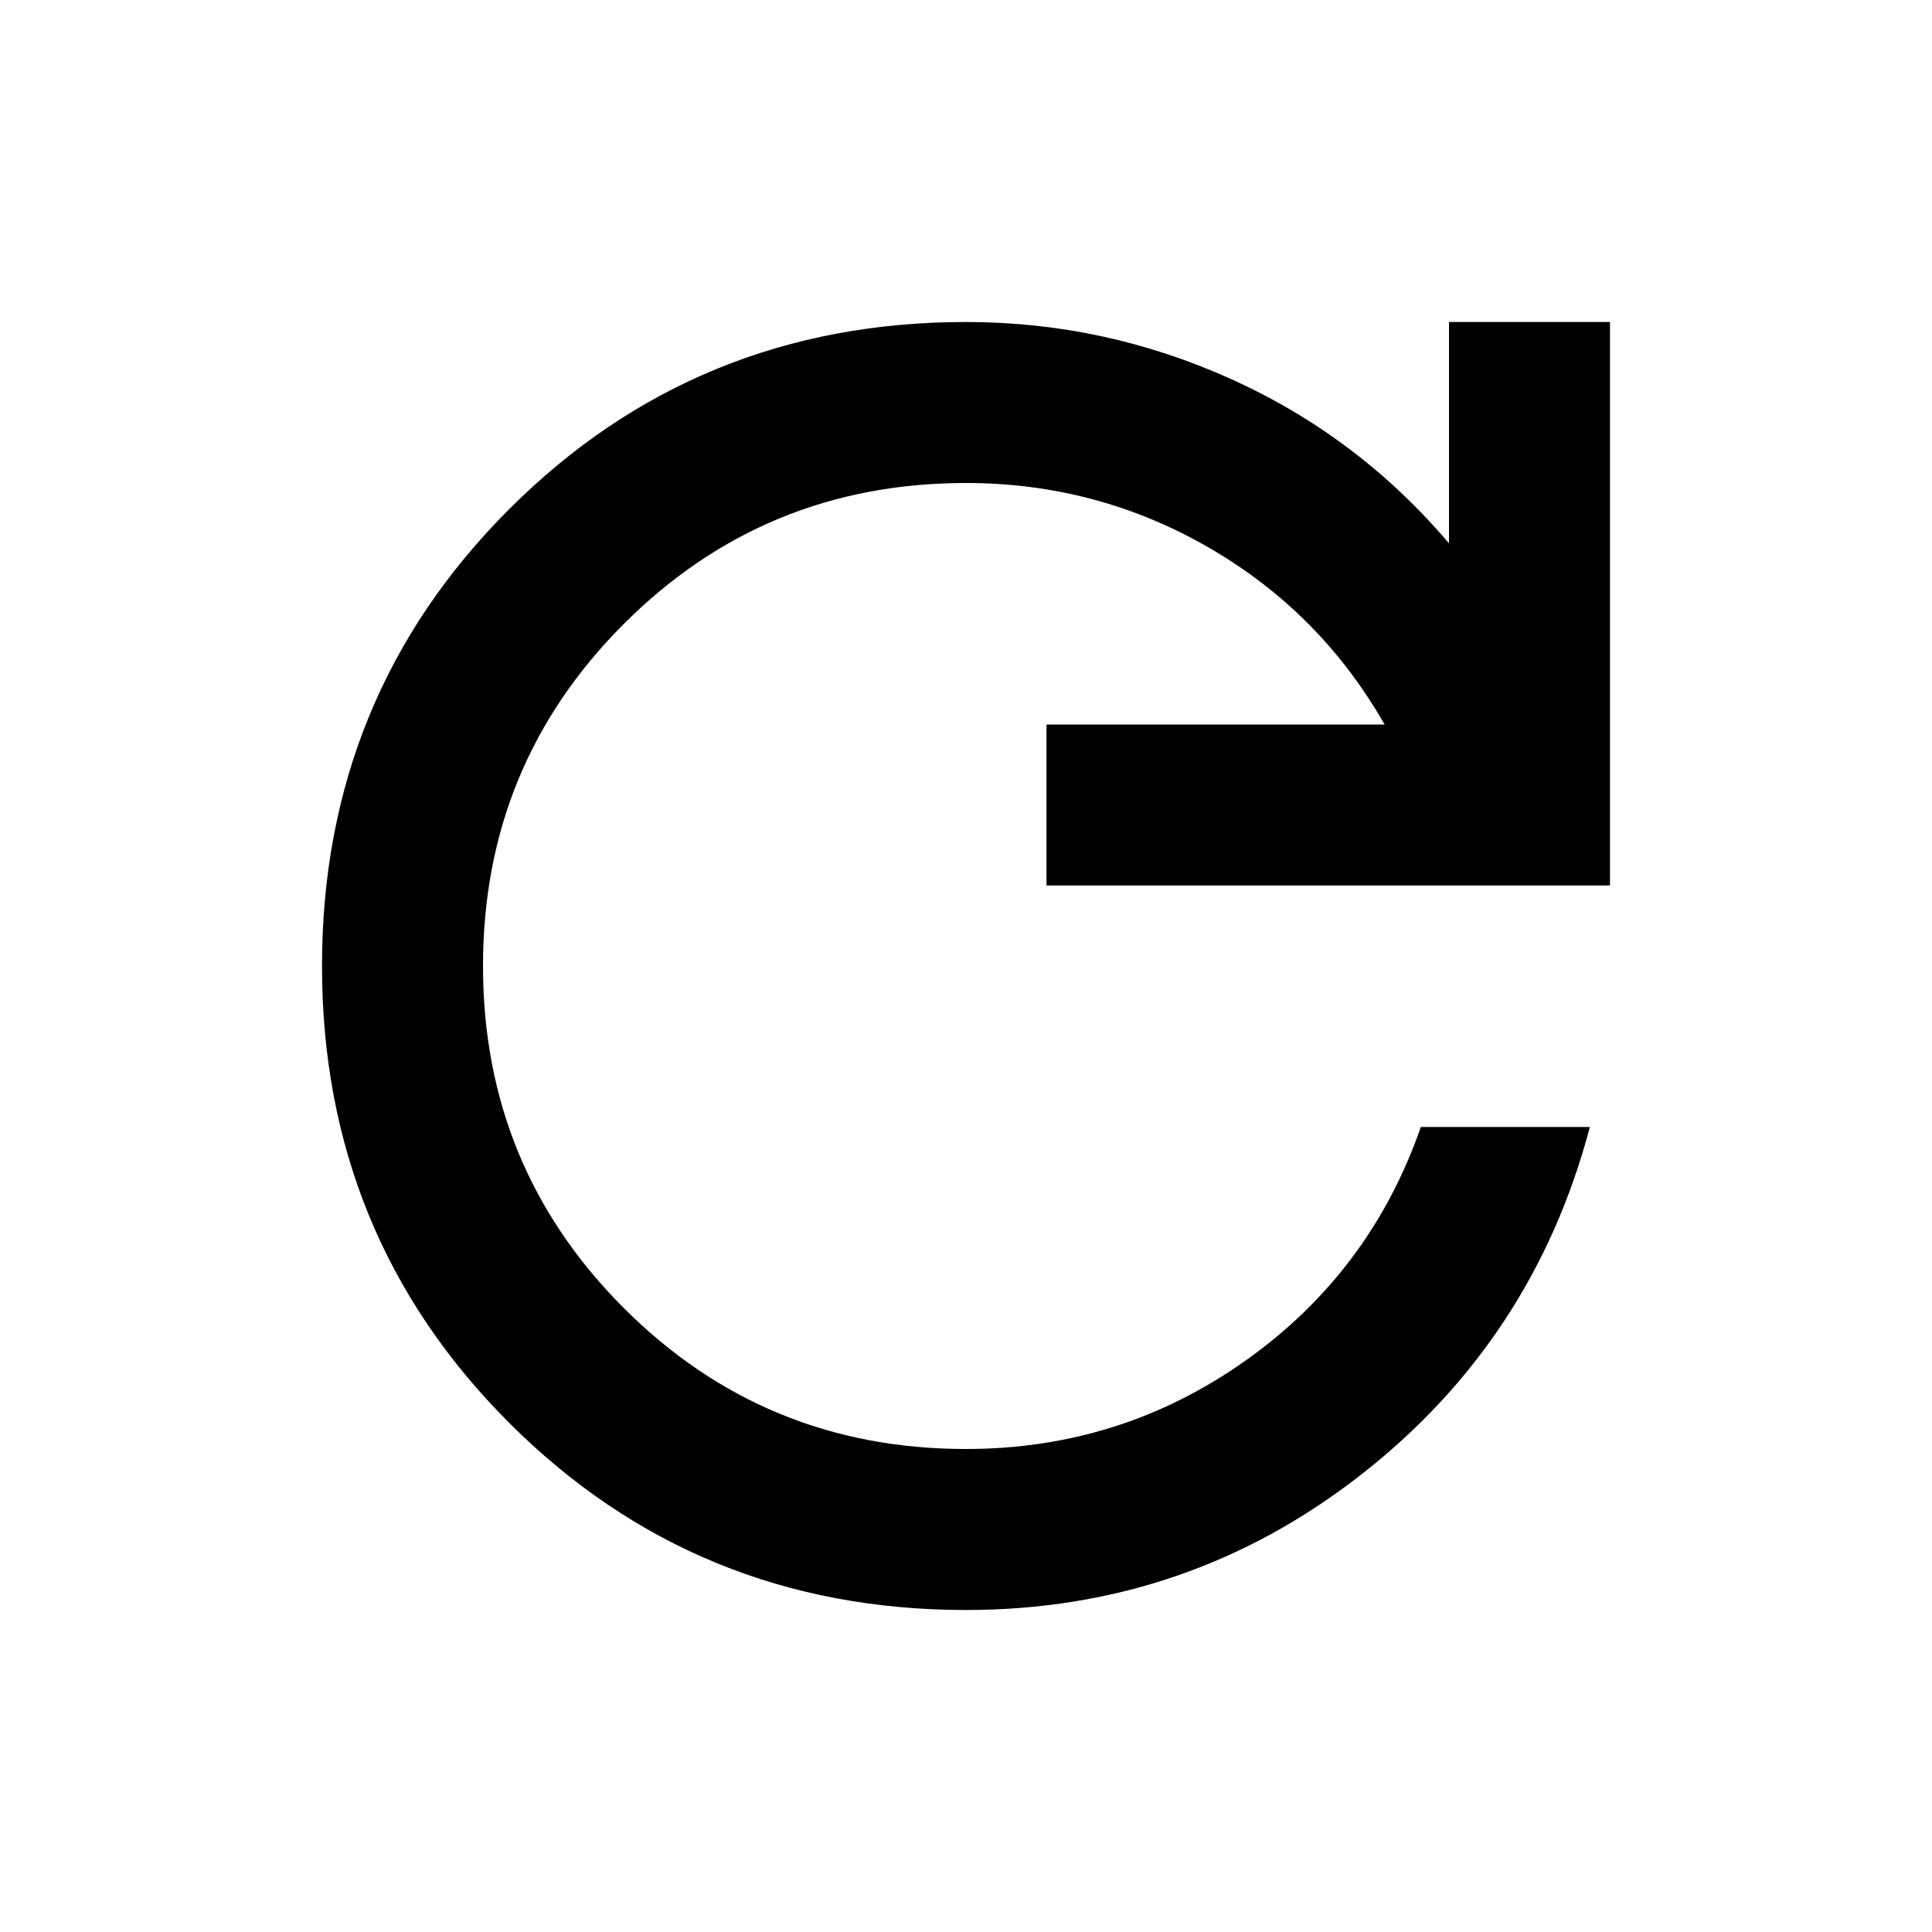
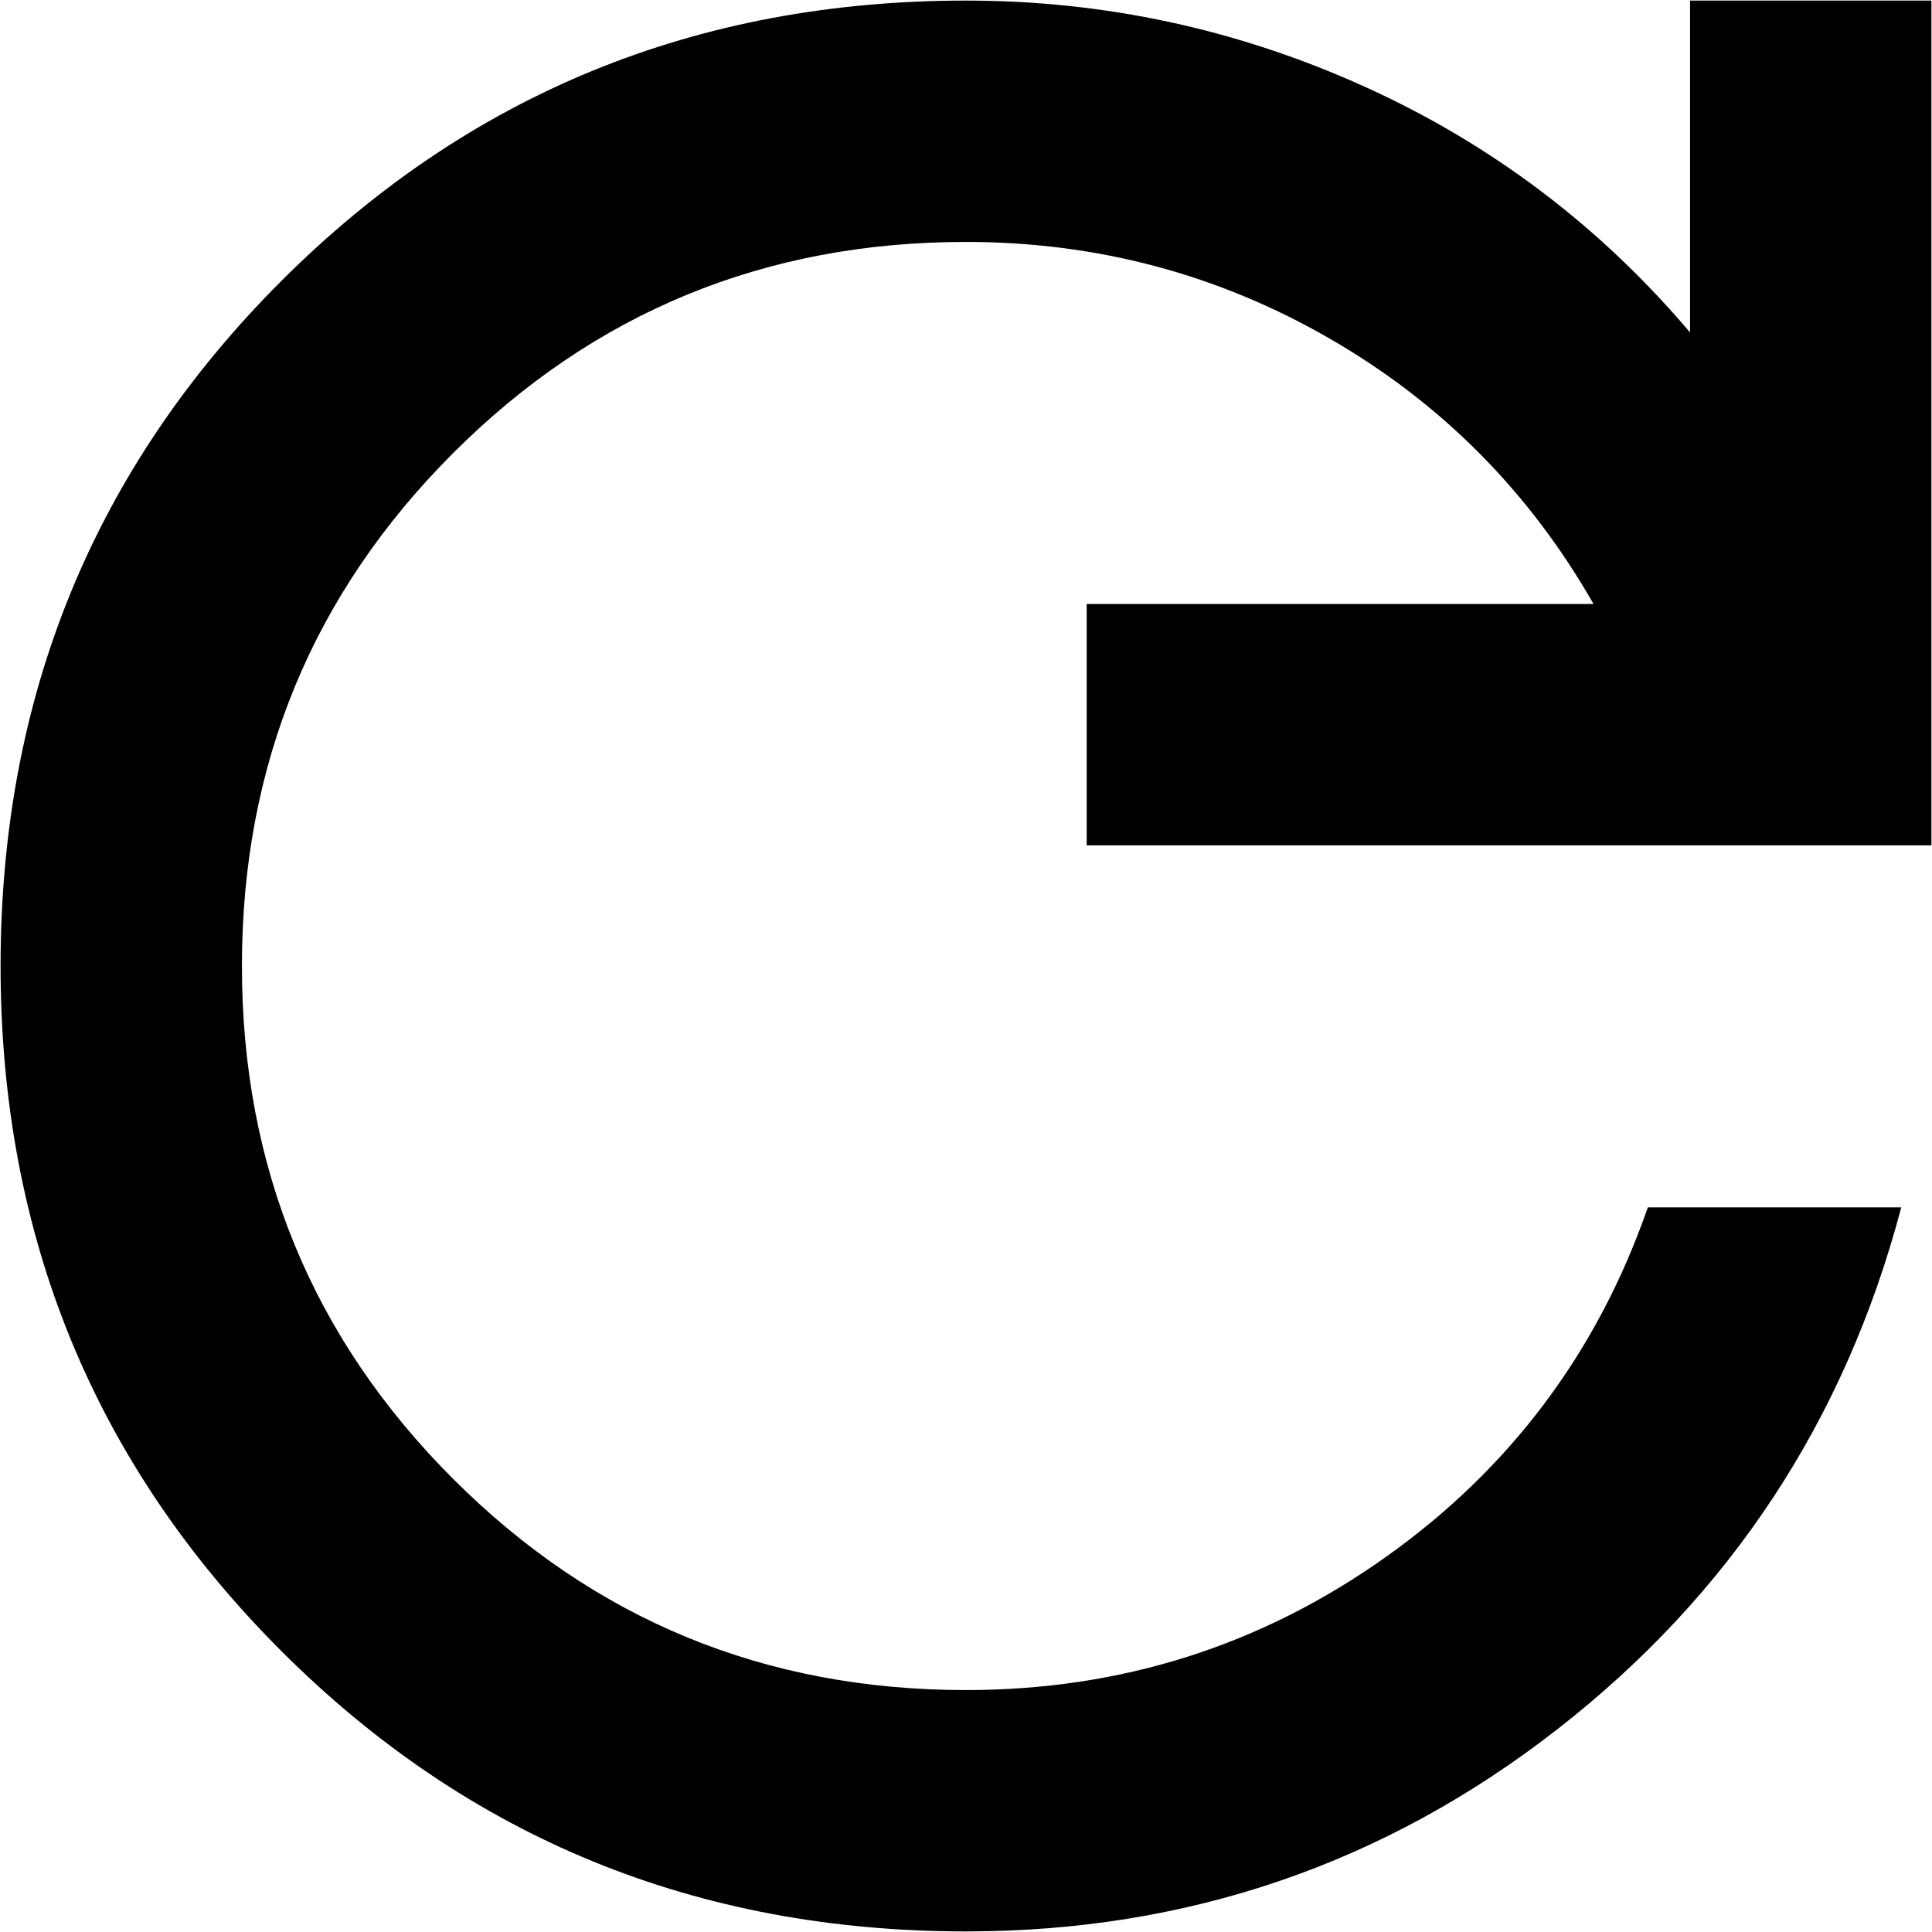
- <svg xmlns="http://www.w3.org/2000/svg" width="24" height="24" viewBox="0 0 24 24" fill="none">
-   <path d="M12 20C9.767 20 7.875 19.225 6.325 17.675C4.775 16.125 4 14.233 4 12C4 9.767 4.775 7.875 6.325 6.325C7.875 4.775 9.767 4 12 4C13.15 4 14.25 4.237 15.3 4.712C16.35 5.187 17.25 5.866 18 6.75V4H20V11H13V9H17.2C16.667 8.067 15.937 7.333 15.012 6.8C14.087 6.267 13.083 6 12 6C10.333 6 8.917 6.583 7.75 7.75C6.583 8.917 6 10.333 6 12C6 13.667 6.583 15.083 7.75 16.25C8.917 17.417 10.333 18 12 18C13.283 18 14.442 17.633 15.475 16.9C16.508 16.167 17.233 15.2 17.65 14H19.75C19.283 15.767 18.333 17.208 16.9 18.325C15.467 19.442 13.833 20 12 20Z" fill="black" />
+ <svg xmlns="http://www.w3.org/2000/svg" width="561" height="561" viewBox="0 0 561 561" fill="none">
+   <path d="M280.5 560.833C202.241 560.833 135.953 533.676 81.639 479.361C27.324 425.047 0.167 358.76 0.167 280.5C0.167 202.24 27.324 135.953 81.639 81.638C135.953 27.324 202.241 0.167 280.5 0.167C320.798 0.167 359.344 8.483 396.138 25.116C432.932 41.749 464.469 65.554 490.75 96.531V0.167H560.834V245.458H315.542V175.375H462.717C444.028 142.669 418.471 116.972 386.046 98.283C353.621 79.594 318.439 70.25 280.5 70.25C222.098 70.25 172.455 90.691 131.573 131.573C90.691 172.455 70.25 222.097 70.25 280.5C70.25 338.903 90.691 388.545 131.573 429.427C172.455 470.309 222.098 490.75 280.5 490.75C325.47 490.75 366.06 477.901 402.27 452.204C438.48 426.507 463.885 392.633 478.486 350.583H552.073C535.72 412.49 502.431 463.009 452.204 502.139C401.978 541.268 344.743 560.833 280.5 560.833Z" fill="black" />
</svg>
